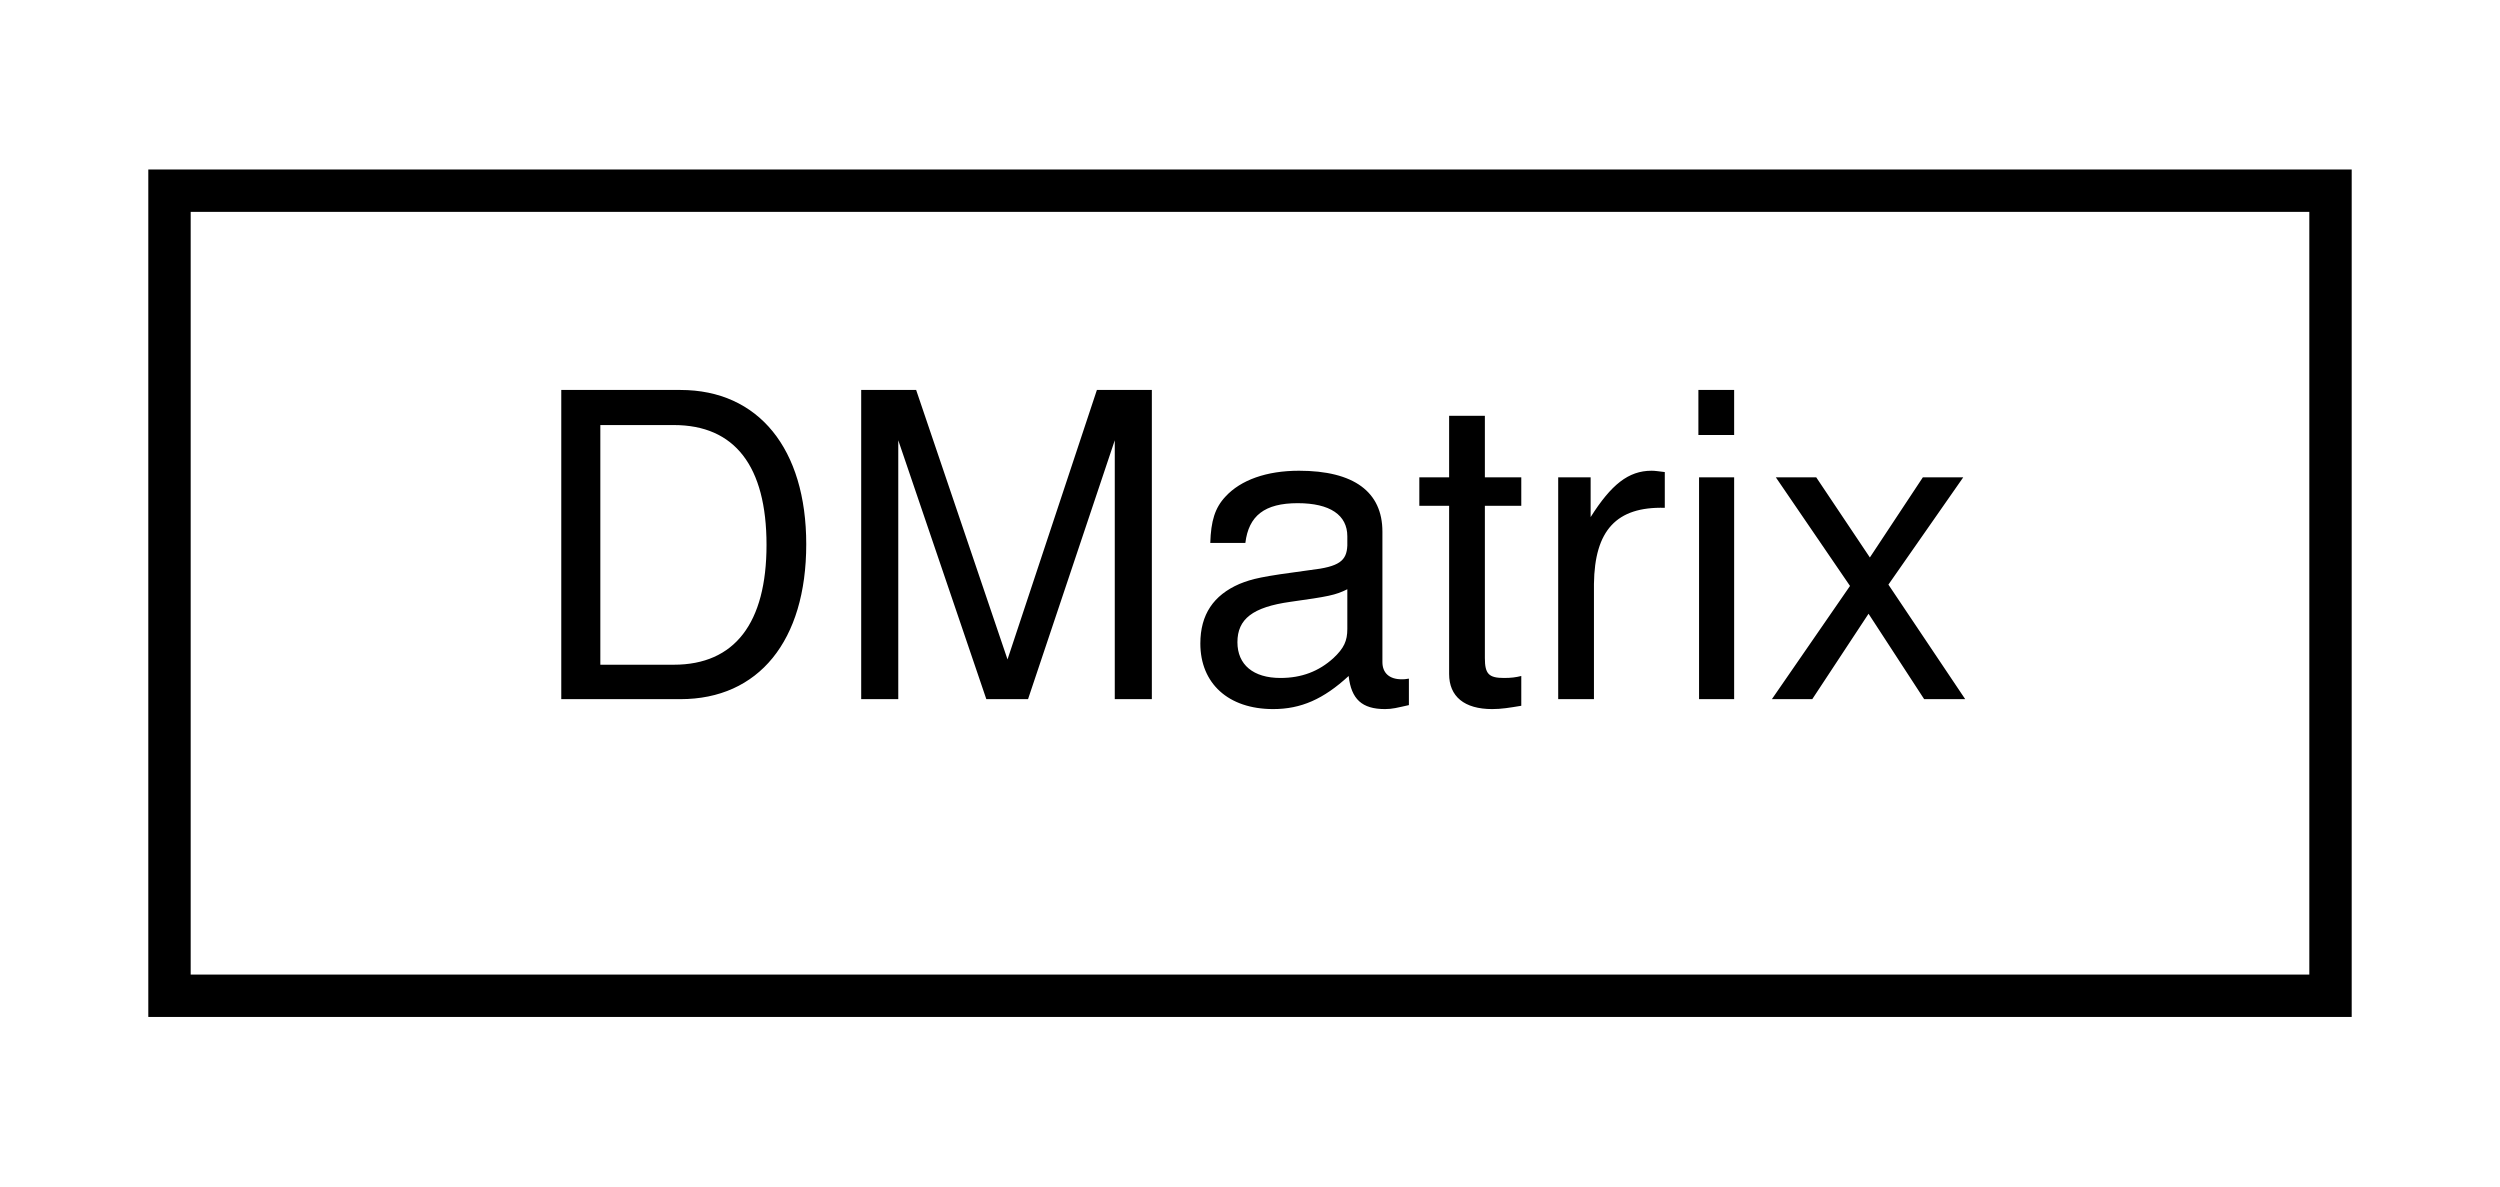
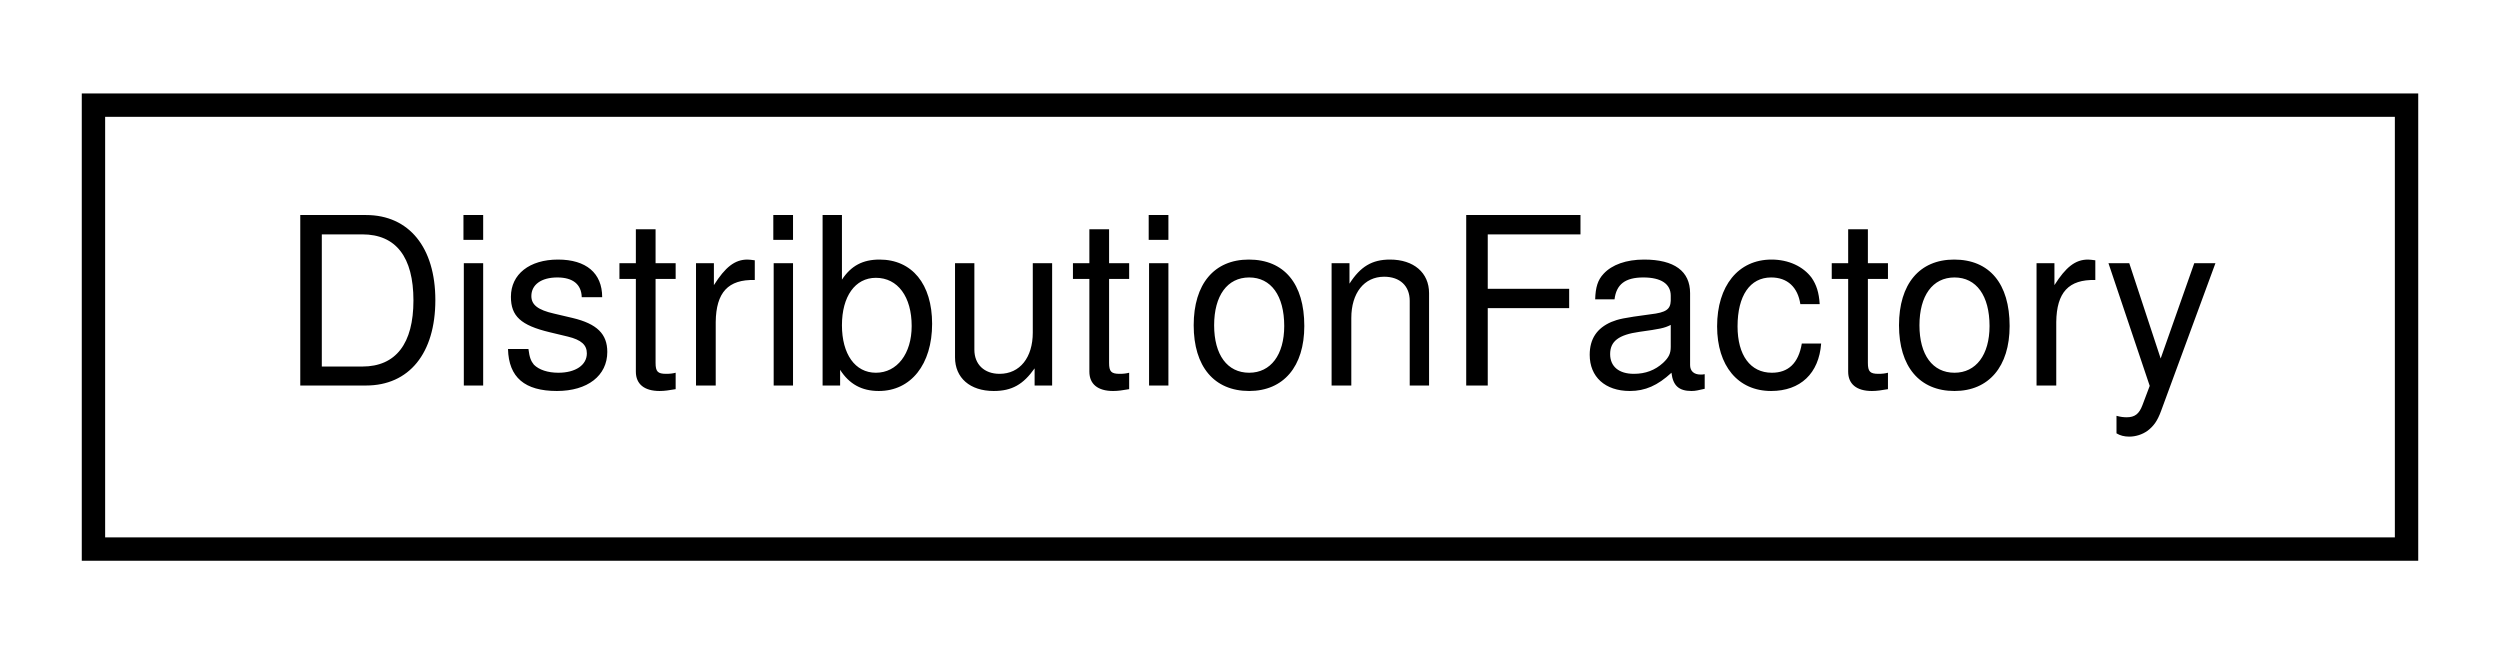
- <svg xmlns="http://www.w3.org/2000/svg" xmlns:xlink="http://www.w3.org/1999/xlink" width="59pt" height="28pt" viewBox="0.00 0.00 59.00 28.00">
+ <svg xmlns="http://www.w3.org/2000/svg" xmlns:xlink="http://www.w3.org/1999/xlink" width="107pt" height="28pt" viewBox="0.00 0.00 107.00 28.00">
  <g id="graph0" class="graph" transform="scale(1 1) rotate(0) translate(4 24)">
    <g id="node1" class="node">
      <g id="a_node1">
-         <a xlink:href="classumontreal_1_1ssj_1_1util_1_1DMatrix.html" target="_top" xlink:title="This class implements a few methods for matrix calculations with double numbers. ">
-           <polygon fill="none" stroke="#000000" points="0,-.5 0,-19.5 51,-19.5 51,-.5 0,-.5" />
-           <text text-anchor="middle" x="25.5" y="-7.5" font-family="Helvetica,sans-Serif" font-size="10.00" fill="#000000">DMatrix</text>
+         <a xlink:href="classumontreal_1_1ssj_1_1probdist_1_1DistributionFactory.html" target="_top" xlink:title="This class implements a string API for the package probdist. ">
+           <polygon fill="none" stroke="#000000" points="0,-.5 0,-19.5 99,-19.5 99,-.5 0,-.5" />
+           <text text-anchor="middle" x="49.5" y="-7.5" font-family="Helvetica,sans-Serif" font-size="10.00" fill="#000000">DistributionFactory</text>
        </a>
      </g>
    </g>
  </g>
</svg>
